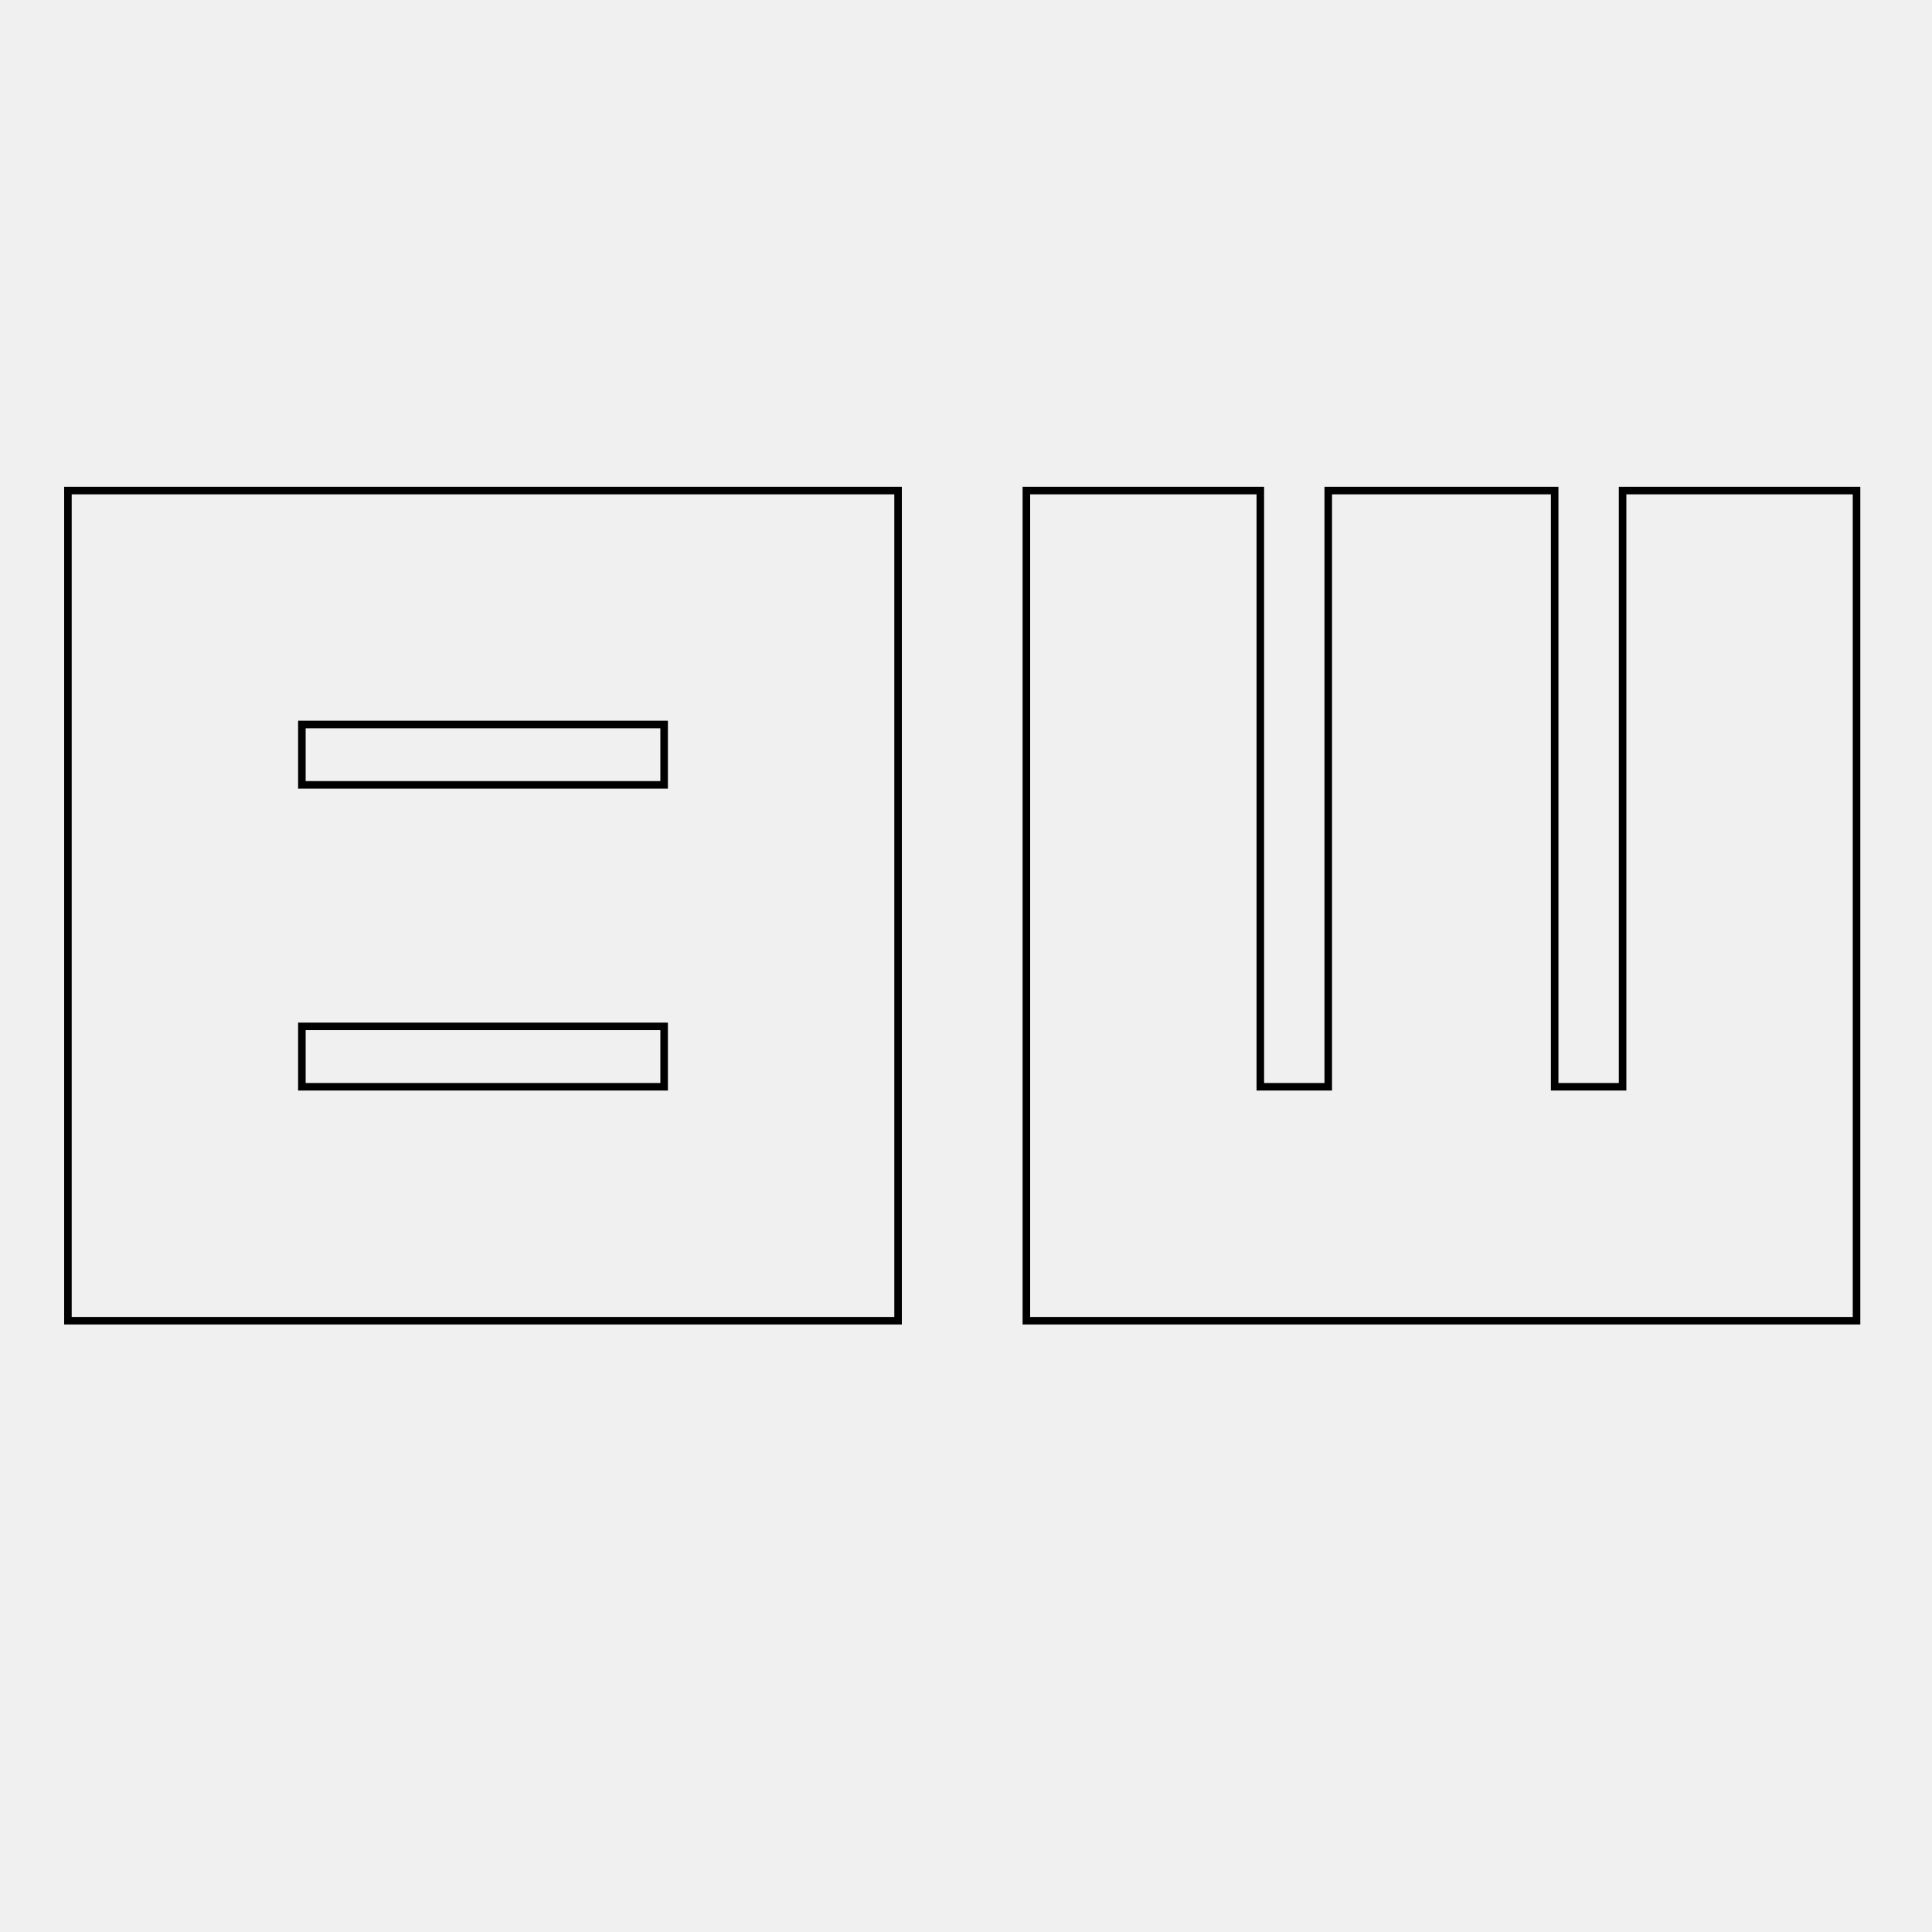
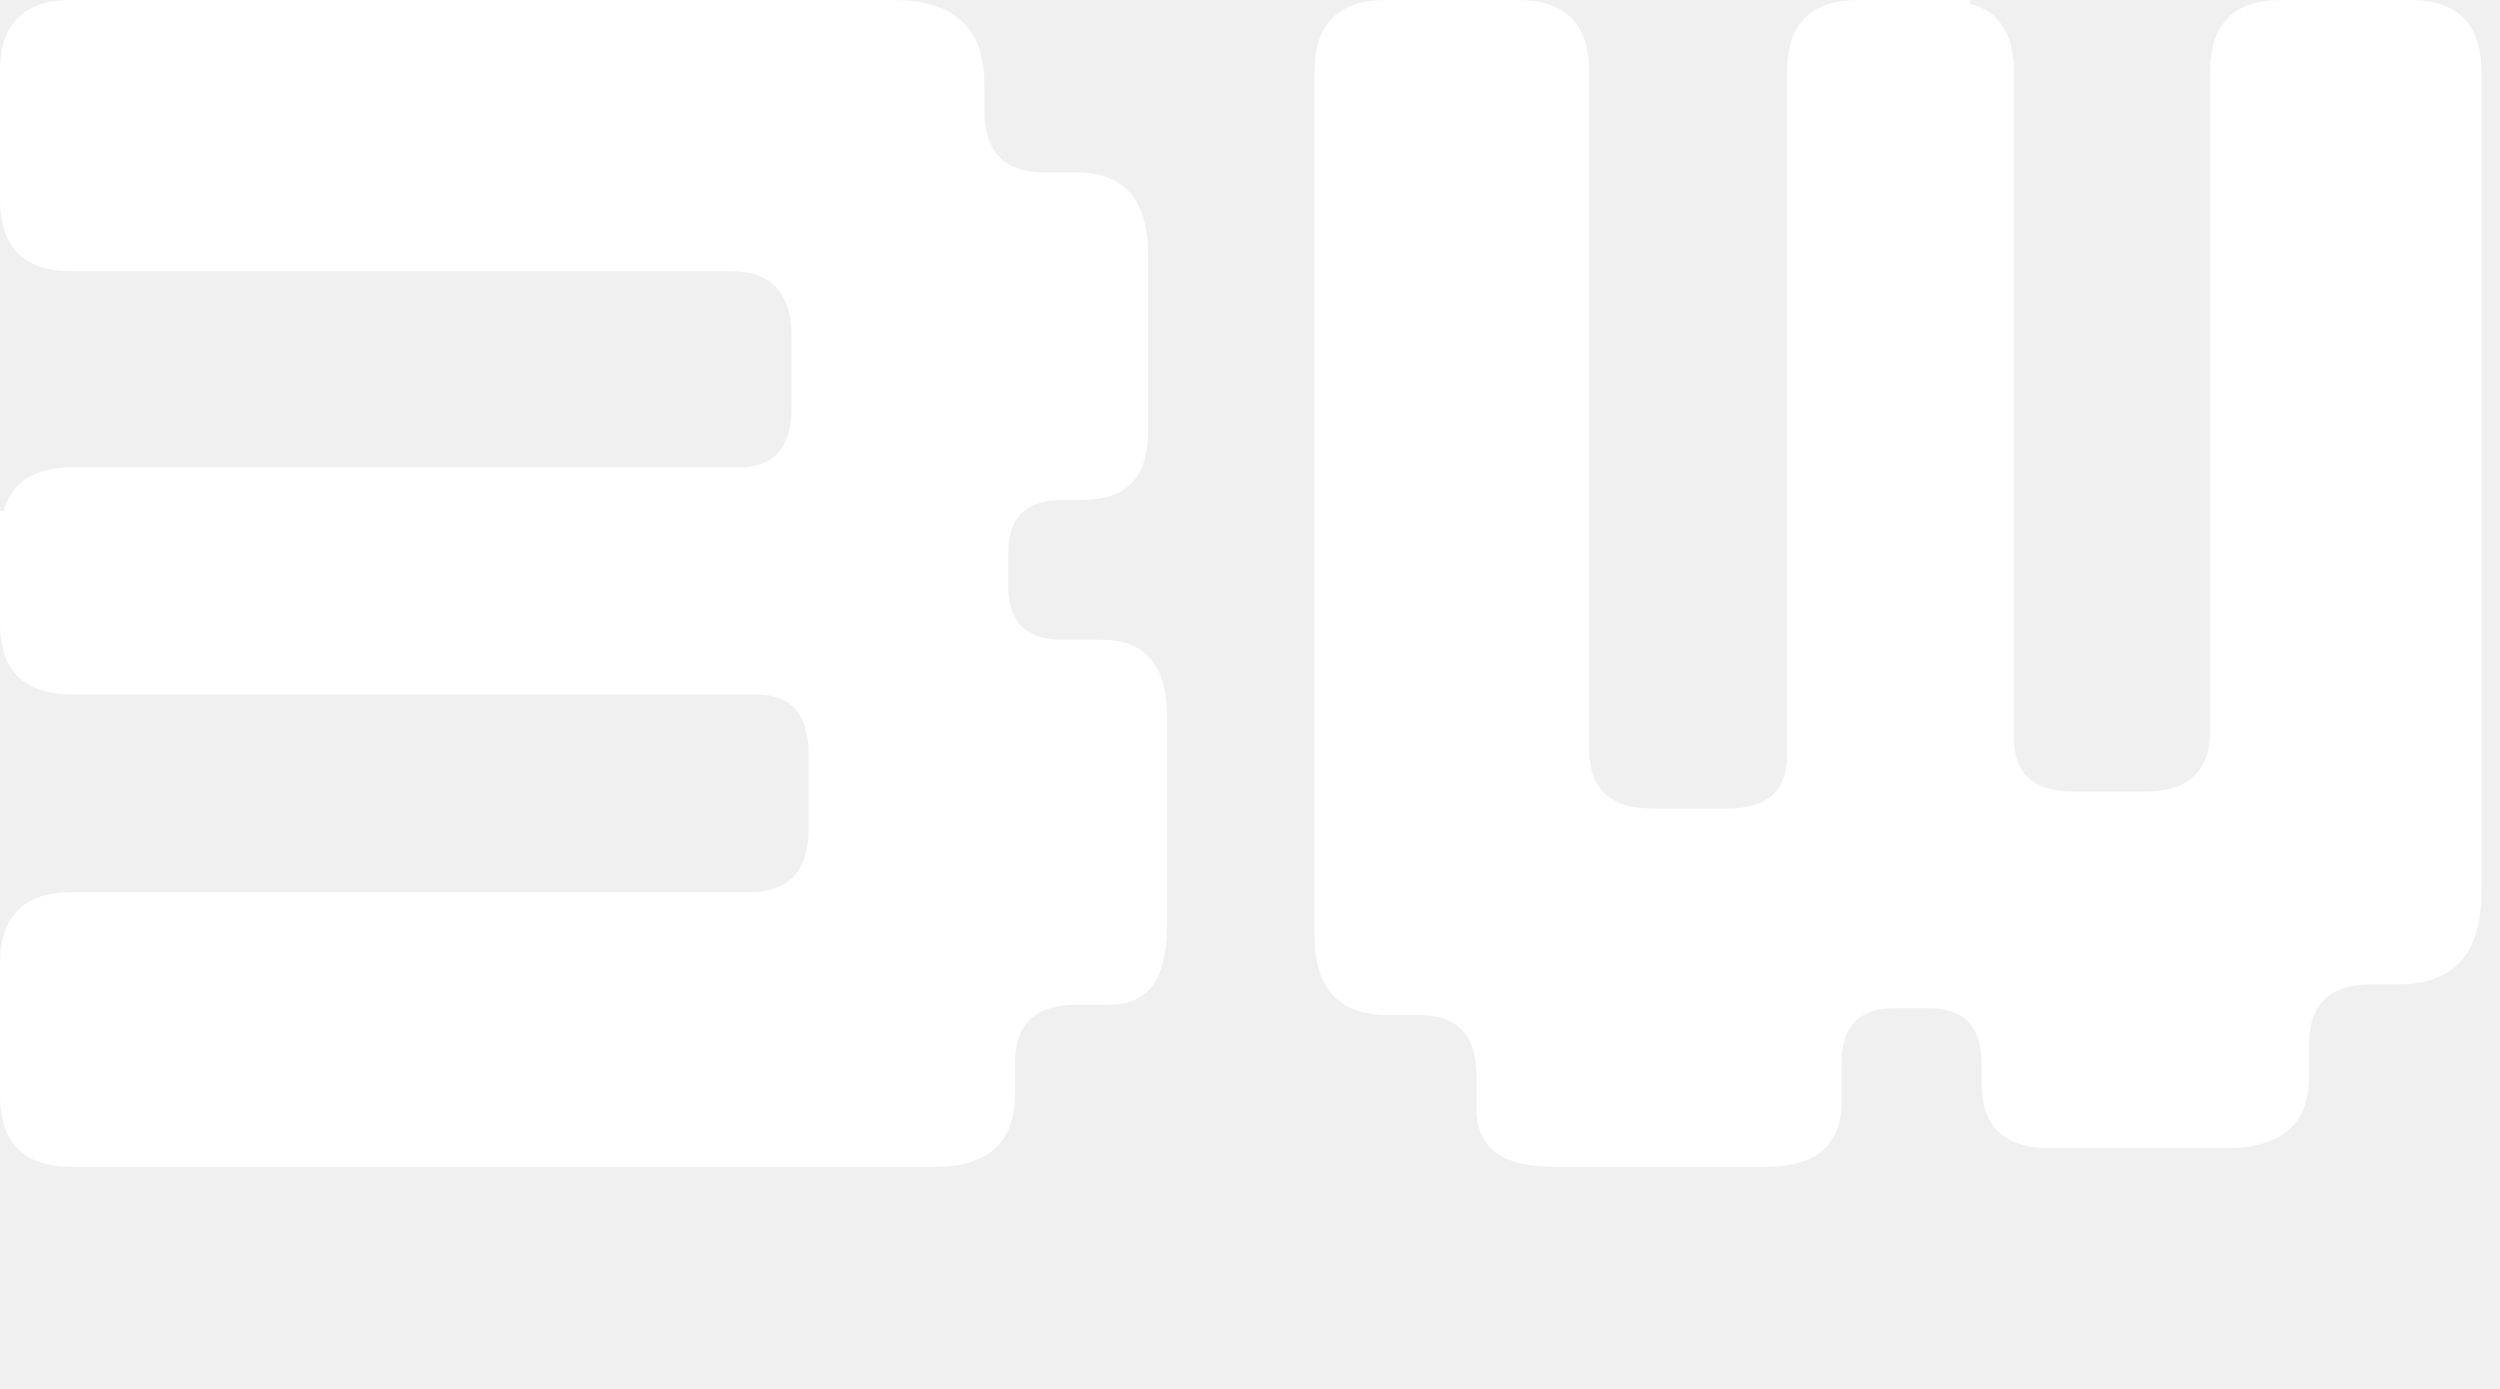
- <svg xmlns="http://www.w3.org/2000/svg" width="0.853in" height="0.853in" viewBox="0 0 256 256">
-   <path id="Selection #1" fill="none" stroke="black" stroke-width="1" d="M 136.00,65.00            C 136.00,65.00 167.00,65.00 167.00,65.00              167.00,65.00 167.00,144.00 167.00,144.00              167.00,144.00 176.00,144.00 176.00,144.00              176.00,144.00 176.00,65.00 176.00,65.00              176.00,65.00 206.00,65.00 206.00,65.00              206.00,65.00 206.00,144.00 206.00,144.00              206.00,144.00 215.00,144.00 215.00,144.00              215.00,144.00 215.00,65.00 215.00,65.00              215.00,65.00 246.00,65.00 246.00,65.00              246.00,65.00 246.00,175.00 246.00,175.00              246.00,175.00 136.00,175.00 136.00,175.00              136.00,175.00 136.00,65.00 136.00,65.00 Z            M 40.00,136.00            C 40.00,136.00 88.00,136.00 88.00,136.00              88.00,136.00 88.00,144.00 88.00,144.00              88.00,144.00 40.00,144.00 40.00,144.00              40.00,144.00 40.00,136.00 40.00,136.00 Z            M 40.00,96.00            C 40.00,96.00 88.00,96.00 88.00,96.00              88.00,96.00 88.00,104.00 88.00,104.00              88.00,104.00 40.00,104.00 40.00,104.00              40.00,104.00 40.00,96.00 40.00,96.00 Z            M 9.00,65.00            C 9.00,65.00 119.00,65.00 119.00,65.00              119.00,65.00 119.00,175.00 119.00,175.00              119.00,175.00 9.00,175.00 9.00,175.00              9.00,175.00 9.00,65.00 9.00,65.00 Z" />
+ <svg xmlns="http://www.w3.org/2000/svg" class="logo" viewBox="0 0 270 150" xml:space="preserve" fill="#fff">
+   <g>
+     <path d="M0 7.738v13.818c0 5.157 2.578 7.737 7.738 7.737H79.04c4.235 0 6.446 2.396 6.446 7.003v7.738c0 4.238-1.842 6.446-5.711 6.446H7.738c-4.035 0-6.483 1.586-7.363 4.74L0 55.196v12.053c0 5.158 2.578 7.738 7.738 7.738h73.88c3.868 0 5.711 2.211 5.711 6.449v8.106c0 4.605-2.209 6.816-6.447 6.816H7.738c-5.16 0-7.738 2.58-7.738 7.738v14.188c0 5.157 2.578 7.737 7.738 7.737H100.962c5.715 0 8.662-2.58 8.662-7.923v-3.314c0-4.238 2.211-6.266 6.633-6.266h3.5c4.238 0 6.265-2.764 6.265-8.476V77.198c0-5.342-2.396-8.106-7.003-8.106h-4.238c-3.869 0-5.895-1.843-5.895-5.712v-3.684c0-3.869 2.025-5.712 5.895-5.712h2.211c4.607 0 7.004-2.396 7.004-7.371V27.637c0-6.08-2.58-9.026-7.738-9.026h-3.503c-4.235 0-6.446-2.211-6.446-6.634V9.029c0-6.08-3.318-9.029-9.949-9.029H7.738C2.578 0 0 2.58 0 7.738z" />
+   </g>
+   <g>
+     <path d="M260.247 0h-13.818c-5.157 0-7.737 2.578-7.737 7.738V79.04c0 4.235-2.396 6.446-7.003 6.446h-7.738c-4.238 0-6.446-1.841-6.446-5.71V7.738c0-4.035-1.586-6.483-4.74-7.363L212.79 0h-12.053c-5.158 0-7.738 2.578-7.738 7.738v73.88c0 3.868-2.211 5.711-6.449 5.711h-8.106c-4.604 0-6.815-2.209-6.815-6.447V7.738c0-5.16-2.58-7.738-7.738-7.738h-14.188c-5.158 0-7.738 2.578-7.738 7.738V100.962c0 5.715 2.58 8.662 7.923 8.662h3.315c4.238 0 6.265 2.211 6.265 6.633v3.5c0 4.238 2.765 6.265 8.476 6.265h22.846c5.342 0 8.106-2.396 8.106-7.003v-4.238c0-3.869 1.843-5.895 5.712-5.895h3.684c3.869 0 5.712 2.025 5.712 5.895v2.211c0 4.607 2.396 7.004 7.371 7.004h18.977c6.08 0 9.026-2.58 9.026-7.738v-3.503c0-4.235 2.211-6.446 6.634-6.446h2.947c6.08 0 9.029-3.318 9.029-9.949V7.738C267.985 2.578 265.405 0 260.247 0z" />
+   </g>
</svg>
